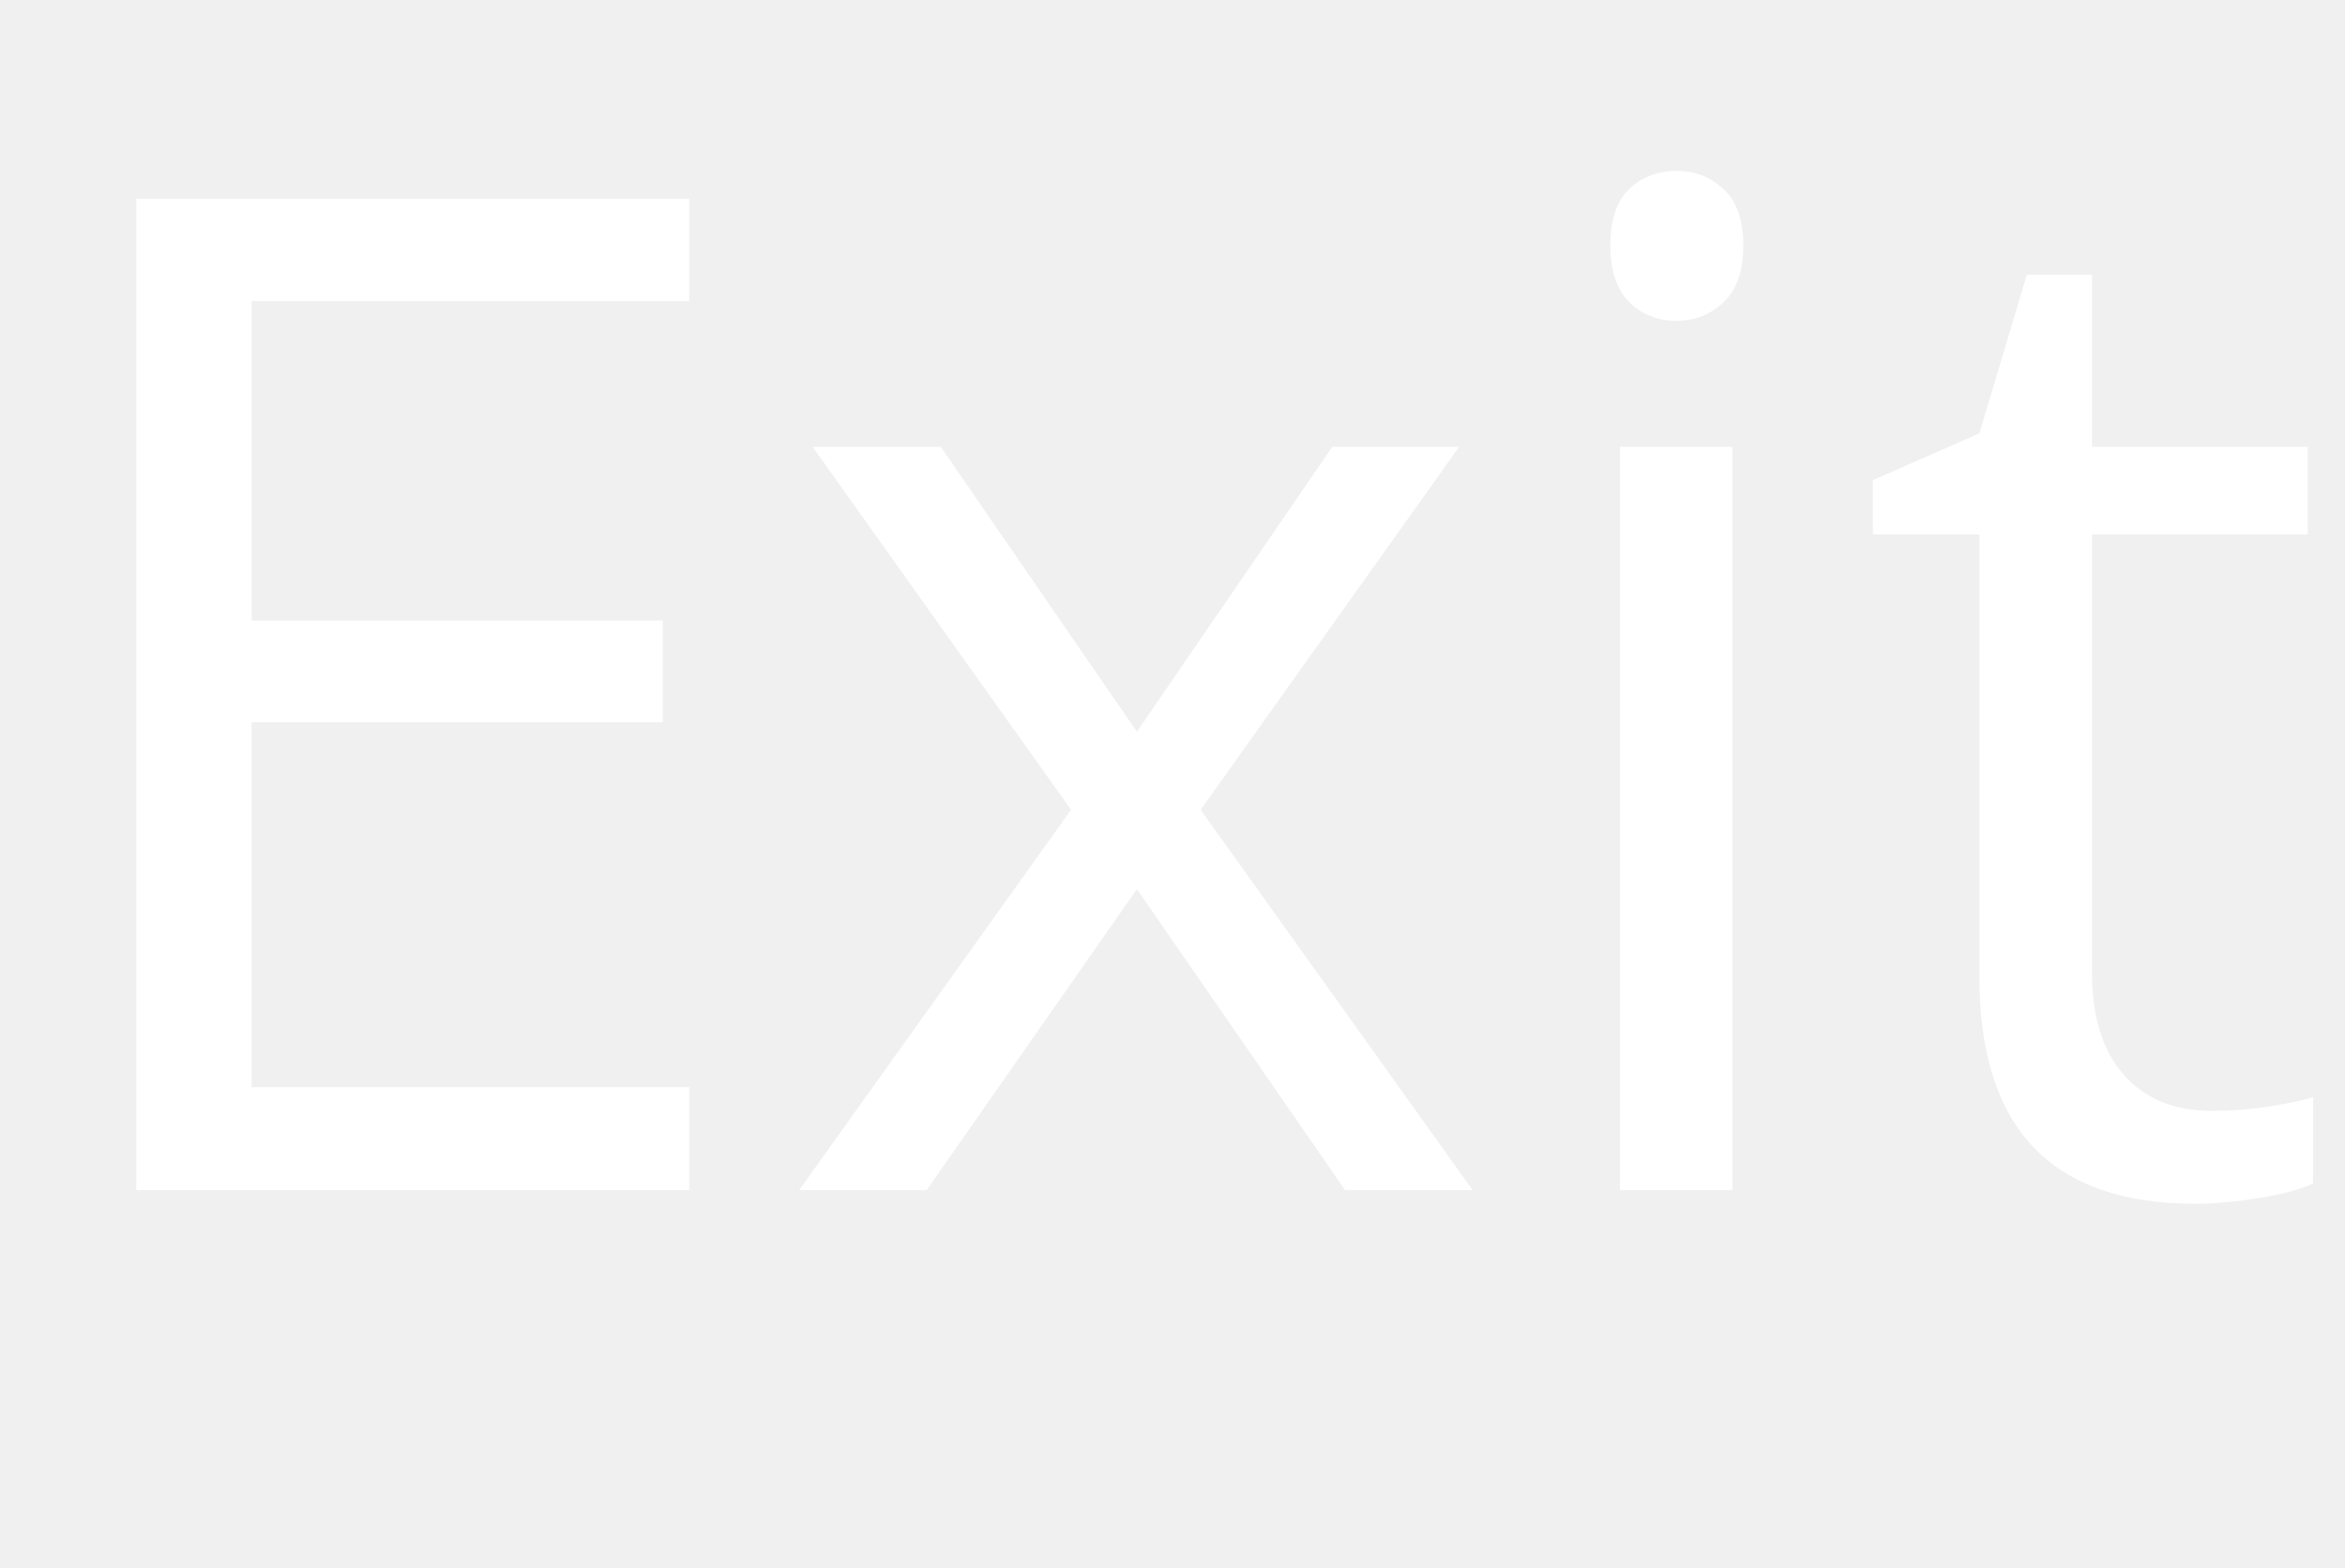
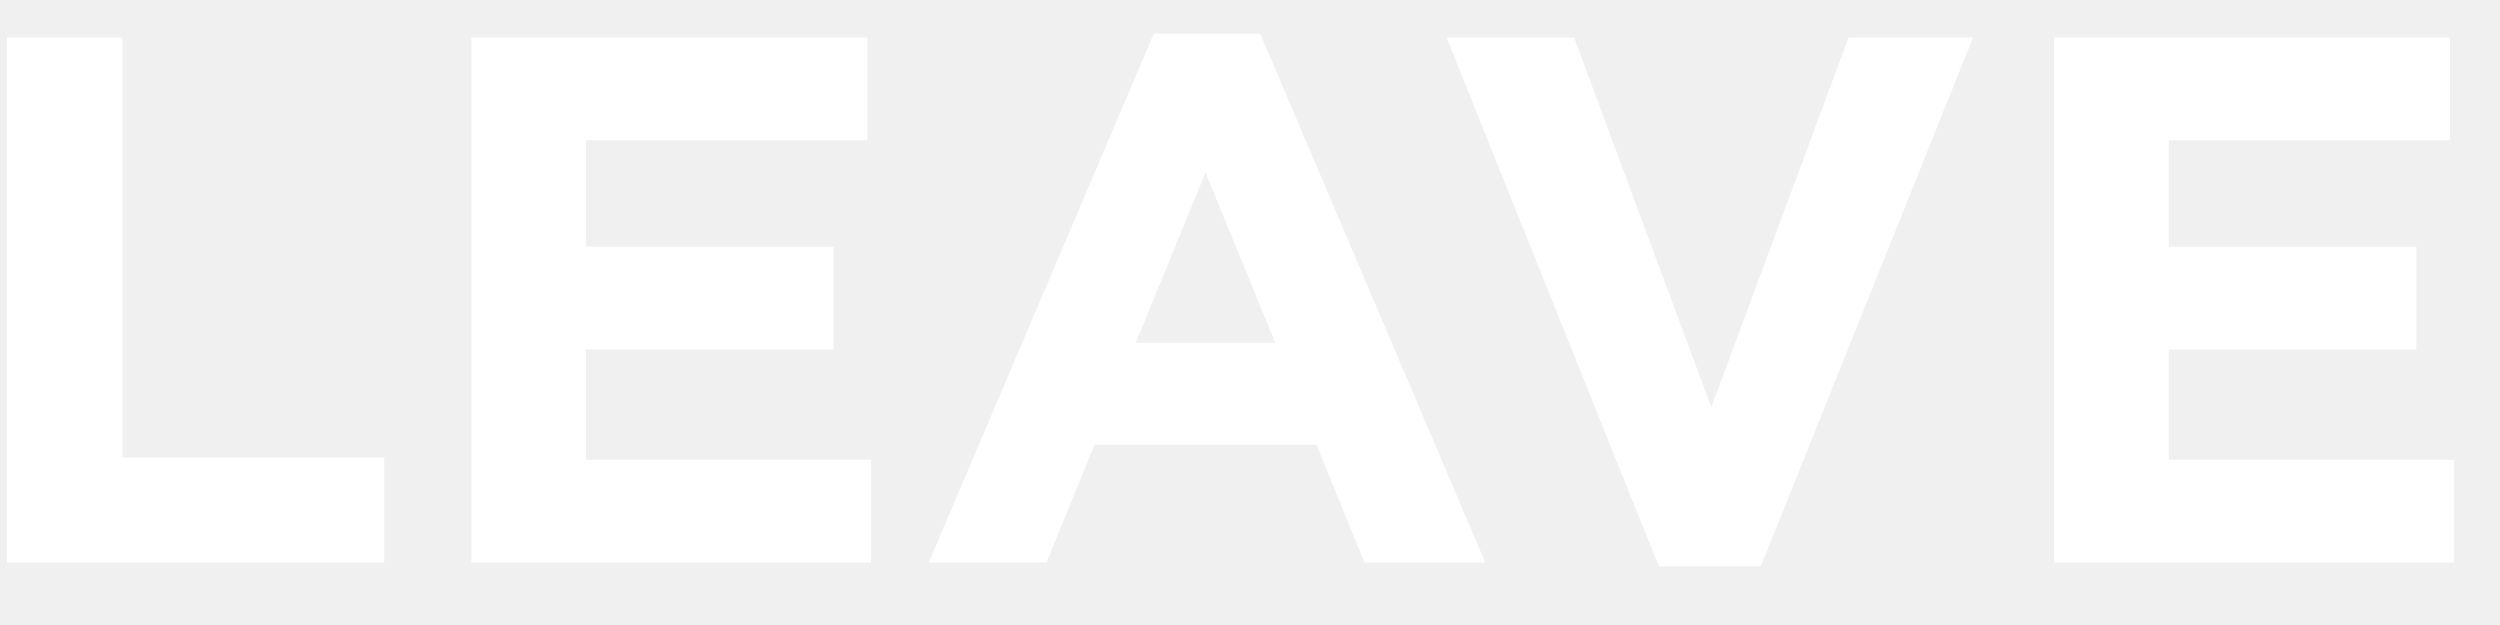
- <svg xmlns="http://www.w3.org/2000/svg" id="Layer_1" data-name="Layer 1" viewBox="0 0 1600 1070.06">
-   <defs>
-     <style>.cls-1{font-size:947.87px;fill:#fff;font-family:OpenSans-Regular, Open Sans;}</style>
-   </defs>
-   <text class="cls-1" transform="translate(0 812.26)">Exit</text>
+ <svg xmlns="http://www.w3.org/2000/svg" width="40" height="10" viewBox="0 0 40 10" fill="none">
+   <path d="M0.111 9H6.147V7.32H1.959V0.6H0.111V9ZM7.541 9H13.937V7.356H9.377V5.592H13.337V3.948H9.377V2.244H13.877V0.6H7.541V9ZM14.86 9H16.744L17.512 7.116H21.064L21.832 9H23.764L20.164 0.54H18.46L14.86 9ZM18.172 5.484L19.288 2.76L20.404 5.484H18.172ZM26.541 9.06H28.173L31.569 0.6H29.577L27.381 6.516L25.185 0.6H23.145L26.541 9.06ZM32.865 9H39.261V7.356H34.701V5.592H38.661V3.948H34.701V2.244H39.201V0.6H32.865V9Z" fill="white" />
</svg>
